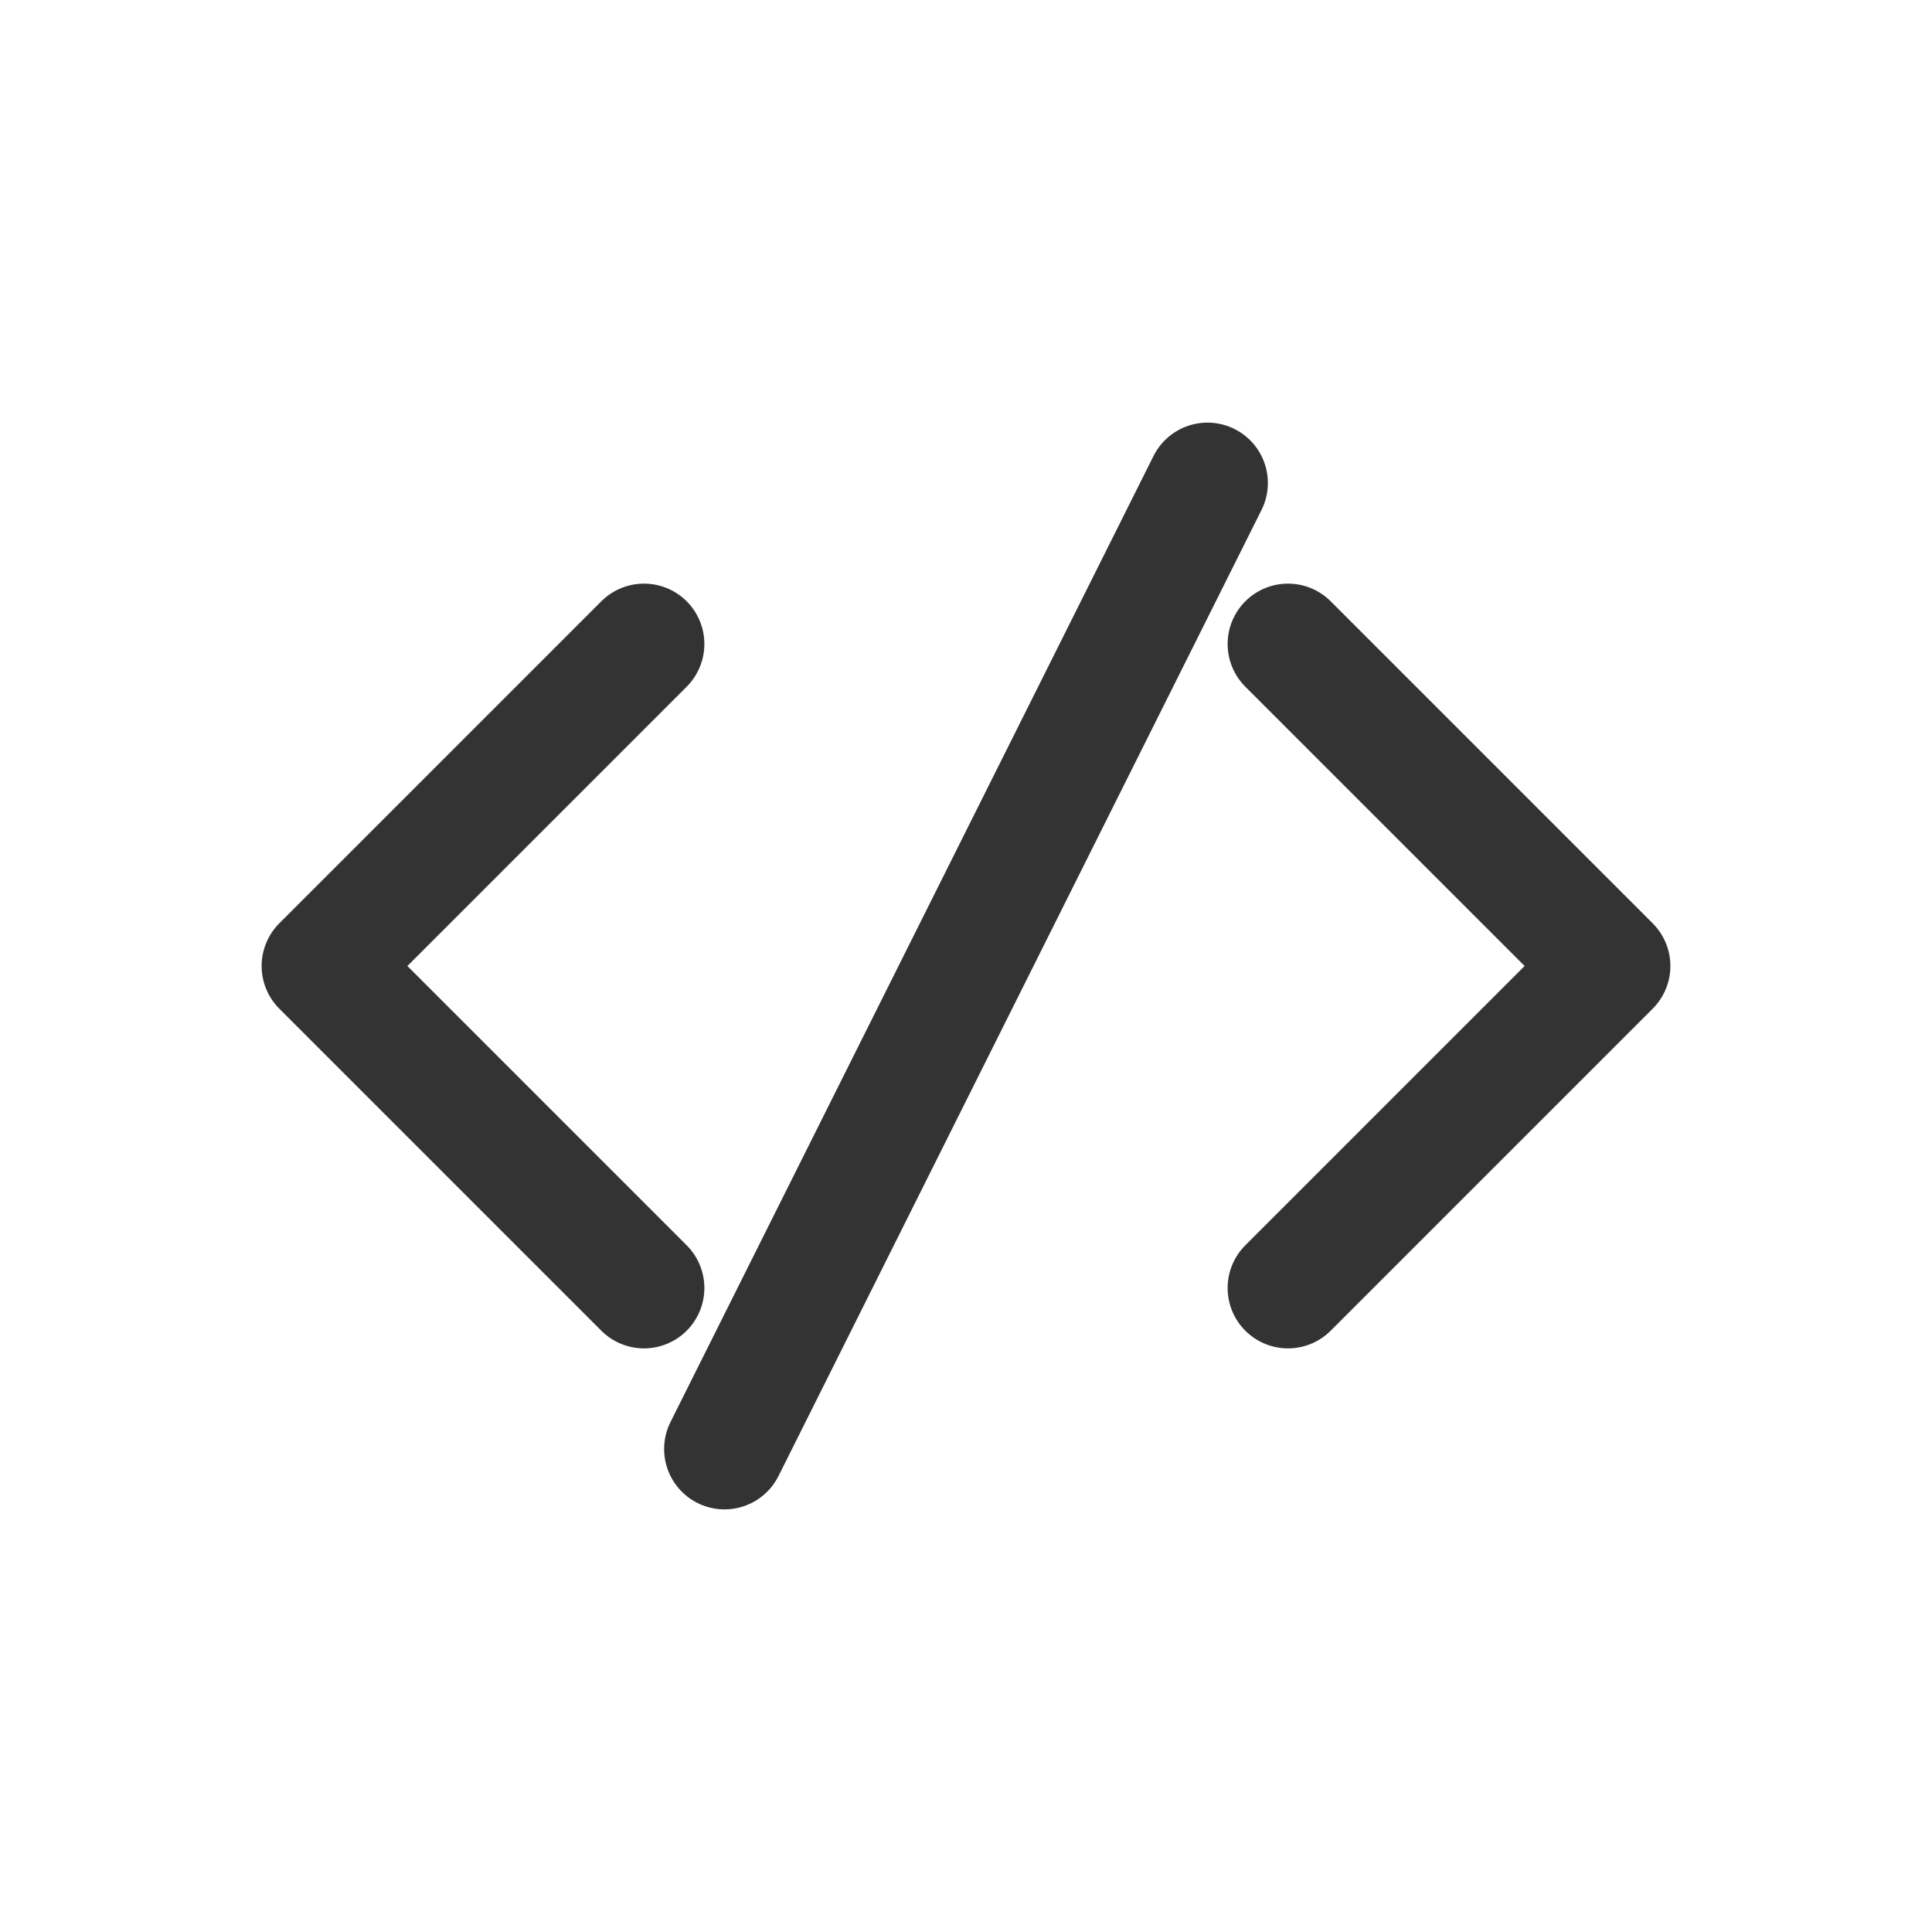
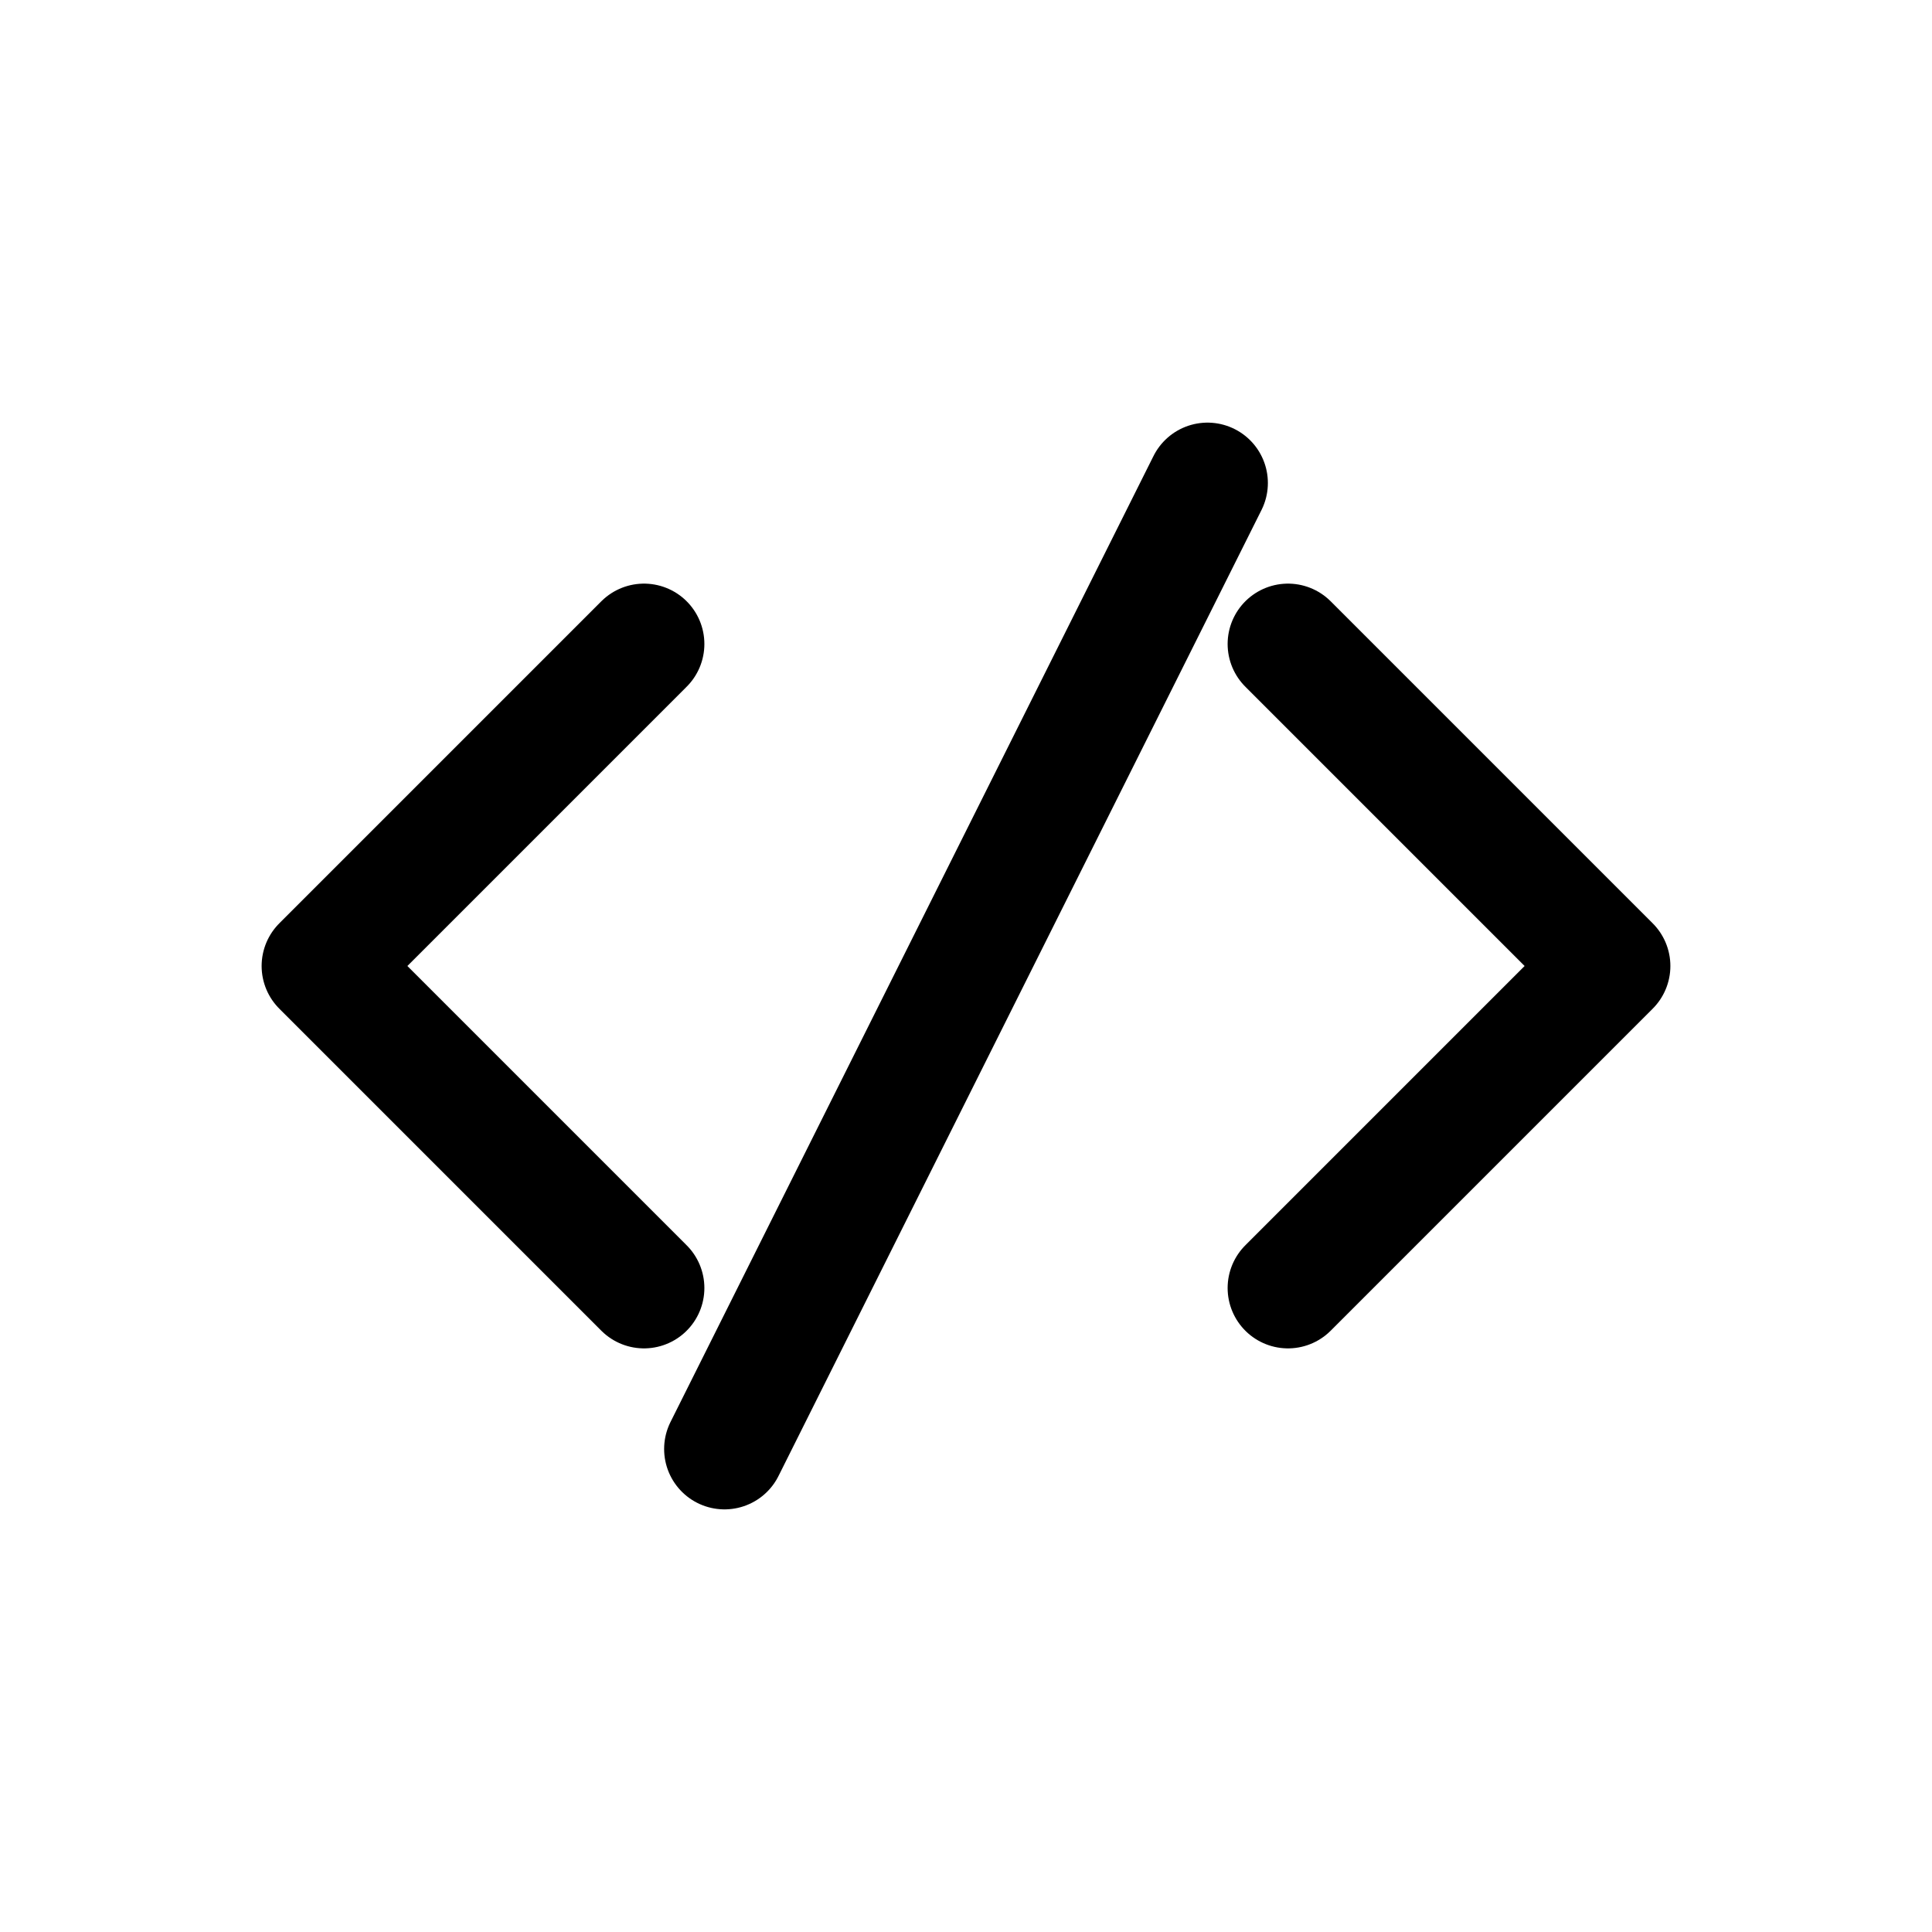
<svg xmlns="http://www.w3.org/2000/svg" width="240" height="240" id="svg5" version="1.1">
  <defs id="defs2">
    </defs>
  <g id="layer1">
-     <path style="fill:none;stroke:#333333;stroke-width:15;stroke-linecap:round;stroke-linejoin:round;stroke-opacity:1;stroke-dasharray:none" d="m 80,80 -40,40 40,40" id="path305" />
-     <path style="fill:none;stroke:#333333;stroke-width:15;stroke-linecap:round;stroke-linejoin:round;stroke-opacity:1;stroke-dasharray:none" d="m 160,80 40,40 -40,40" id="path307" />
-     <path style="fill:none;stroke:#333333;stroke-width:15;stroke-linecap:round;stroke-linejoin:round;stroke-dasharray:none;stroke-opacity:1" d="M 150,60 90,180" id="path309" />
+     <path style="fill:none;stroke:#000000;stroke-width:15;stroke-linecap:round;stroke-linejoin:round;stroke-opacity:1;stroke-dasharray:none" d="m 80,80 -40,40 40,40" id="path305" />
+     <path style="fill:none;stroke:#000000;stroke-width:15;stroke-linecap:round;stroke-linejoin:round;stroke-opacity:1;stroke-dasharray:none" d="m 160,80 40,40 -40,40" id="path307" />
+     <path style="fill:none;stroke:#000000;stroke-width:15;stroke-linecap:round;stroke-linejoin:round;stroke-dasharray:none;stroke-opacity:1" d="M 150,60 90,180" id="path309" />
  </g>
</svg>
